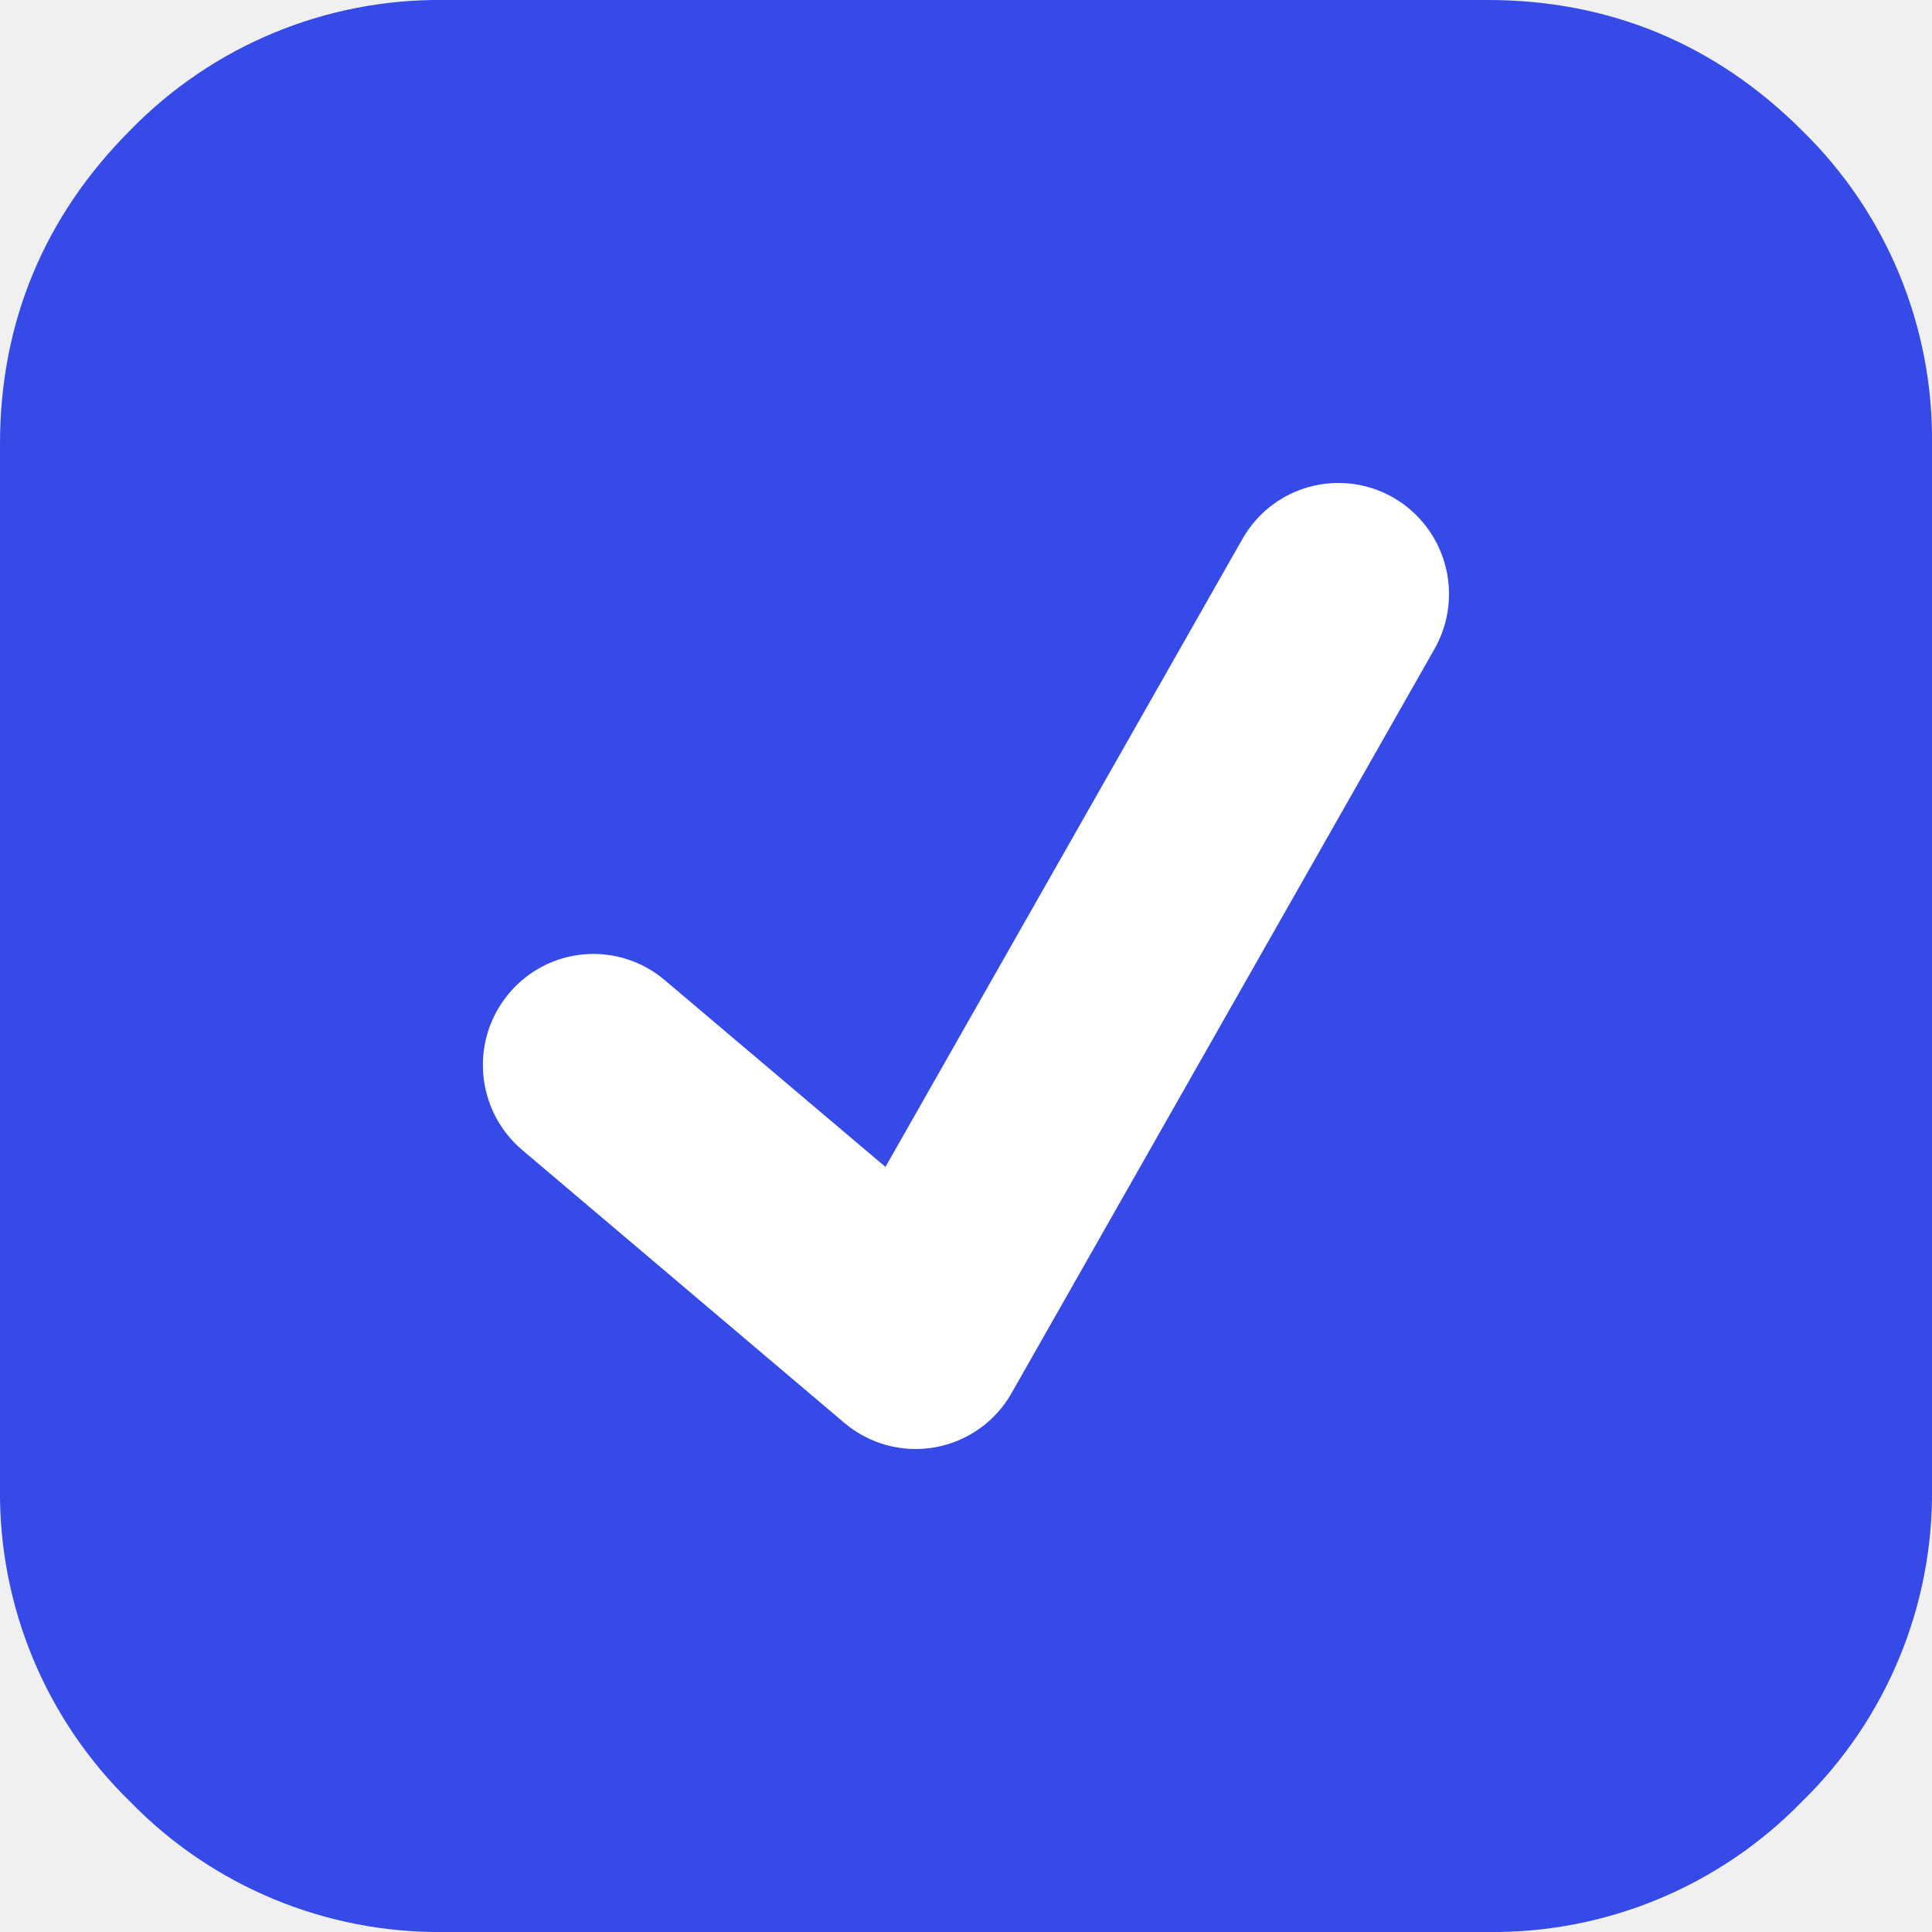
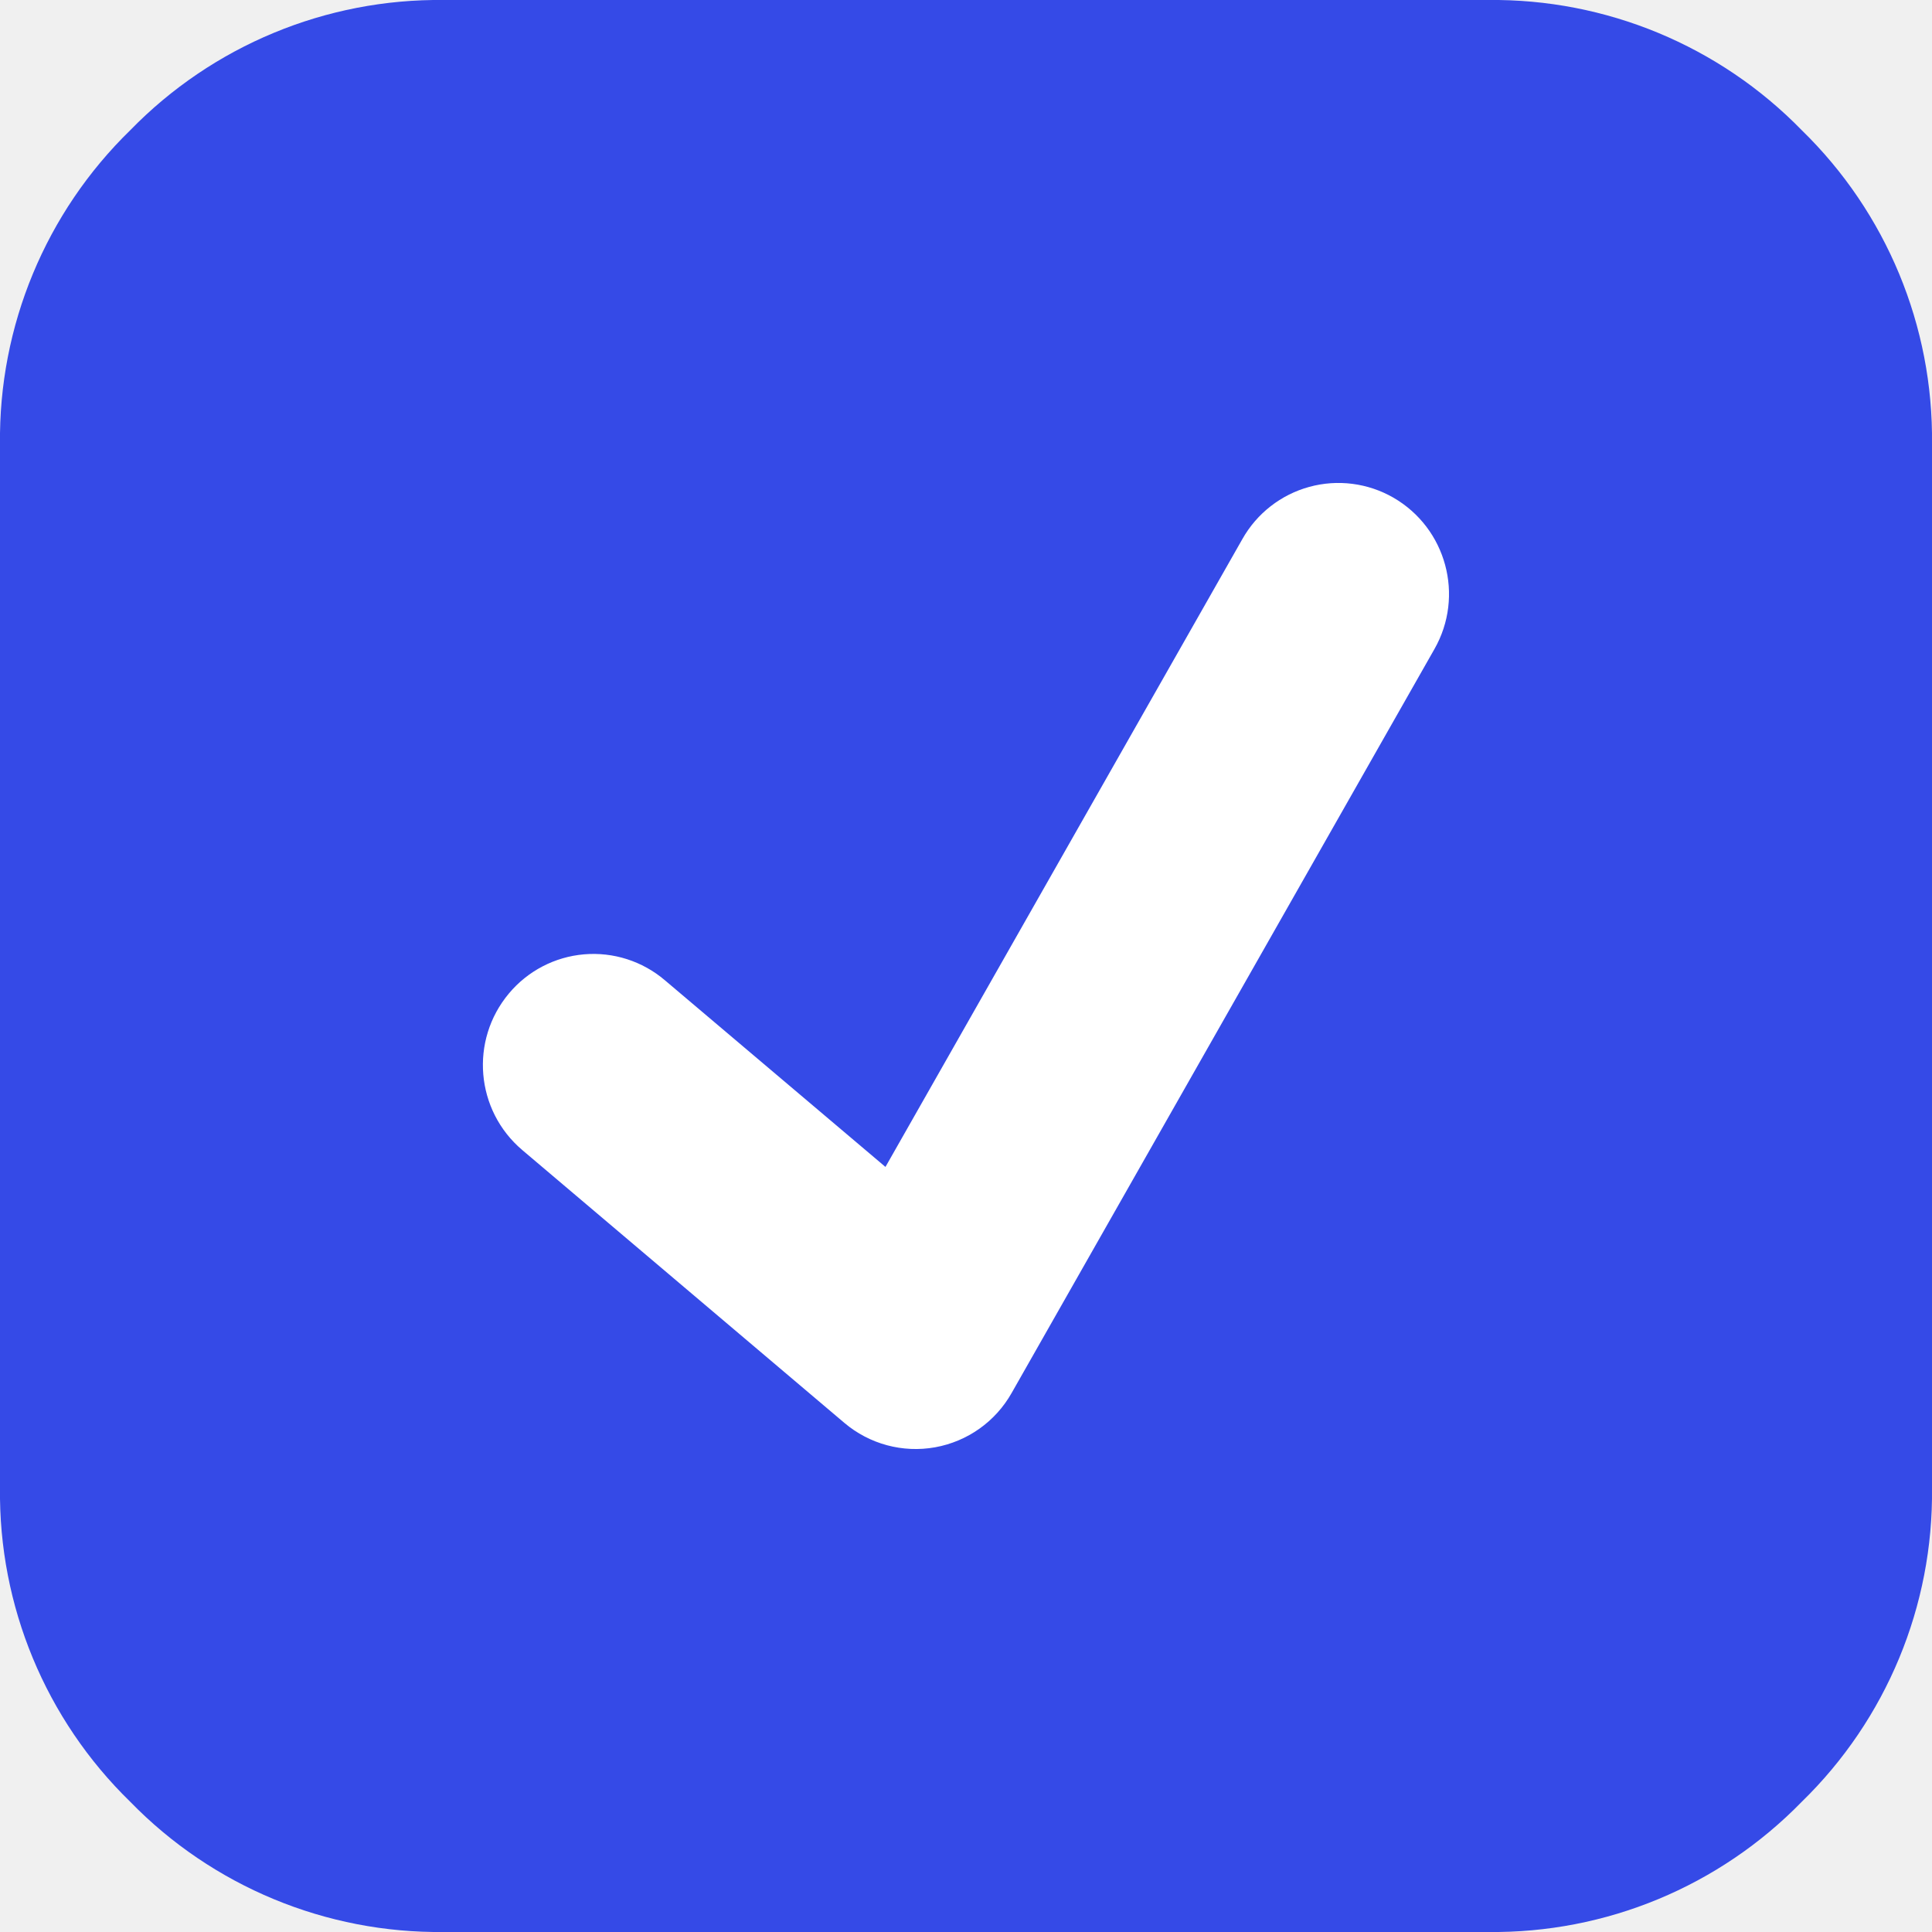
- <svg xmlns="http://www.w3.org/2000/svg" width="16" height="16" viewBox="0 0 16 16">
+ <svg xmlns="http://www.w3.org/2000/svg" width="16" height="16">
  <g fill="none" fill-rule="evenodd">
-     <path fill="#354AE7" d="M12.322 0c1.006 0 1.885.365 2.6 1.079A3.568 3.568 0 0 1 16 3.678v8.644a3.567 3.567 0 0 1-1.079 2.6A3.567 3.567 0 0 1 12.322 16H3.678a3.567 3.567 0 0 1-2.6-1.079A3.567 3.567 0 0 1 0 12.322V3.678c0-1.006.365-1.885 1.079-2.6A3.567 3.567 0 0 1 3.678 0h8.644z" />
-     <path fill="#FFF" d="M5.505 8.117a.912.912 0 0 0-1.29.11.923.923 0 0 0 .11 1.297l2.668 2.26a.913.913 0 0 0 1.385-.248l3.501-6.16a.922.922 0 0 0-.34-1.255.913.913 0 0 0-1.25.343l-2.956 5.2-1.828-1.547z" />
+     <path fill="#354AE7" d="M12.322 0a3.57 3.57 0 012.6 1.079A3.568 3.568 0 0116 3.678v8.644a3.567 3.567 0 01-1.079 2.6A3.567 3.567 0 0112.322 16H3.678a3.567 3.567 0 01-2.6-1.079A3.567 3.567 0 010 12.322V3.678a3.57 3.57 0 011.079-2.6A3.567 3.567 0 013.678 0h8.644z" />
+     <path fill="#FFF" d="M5.505 8.117a.912.912 0 00-1.29.11.923.923 0 00.11 1.297l2.668 2.26a.913.913 0 001.385-.248l3.501-6.16a.922.922 0 00-.34-1.255.913.913 0 00-1.25.343l-2.956 5.2-1.828-1.547z" />
  </g>
</svg>
